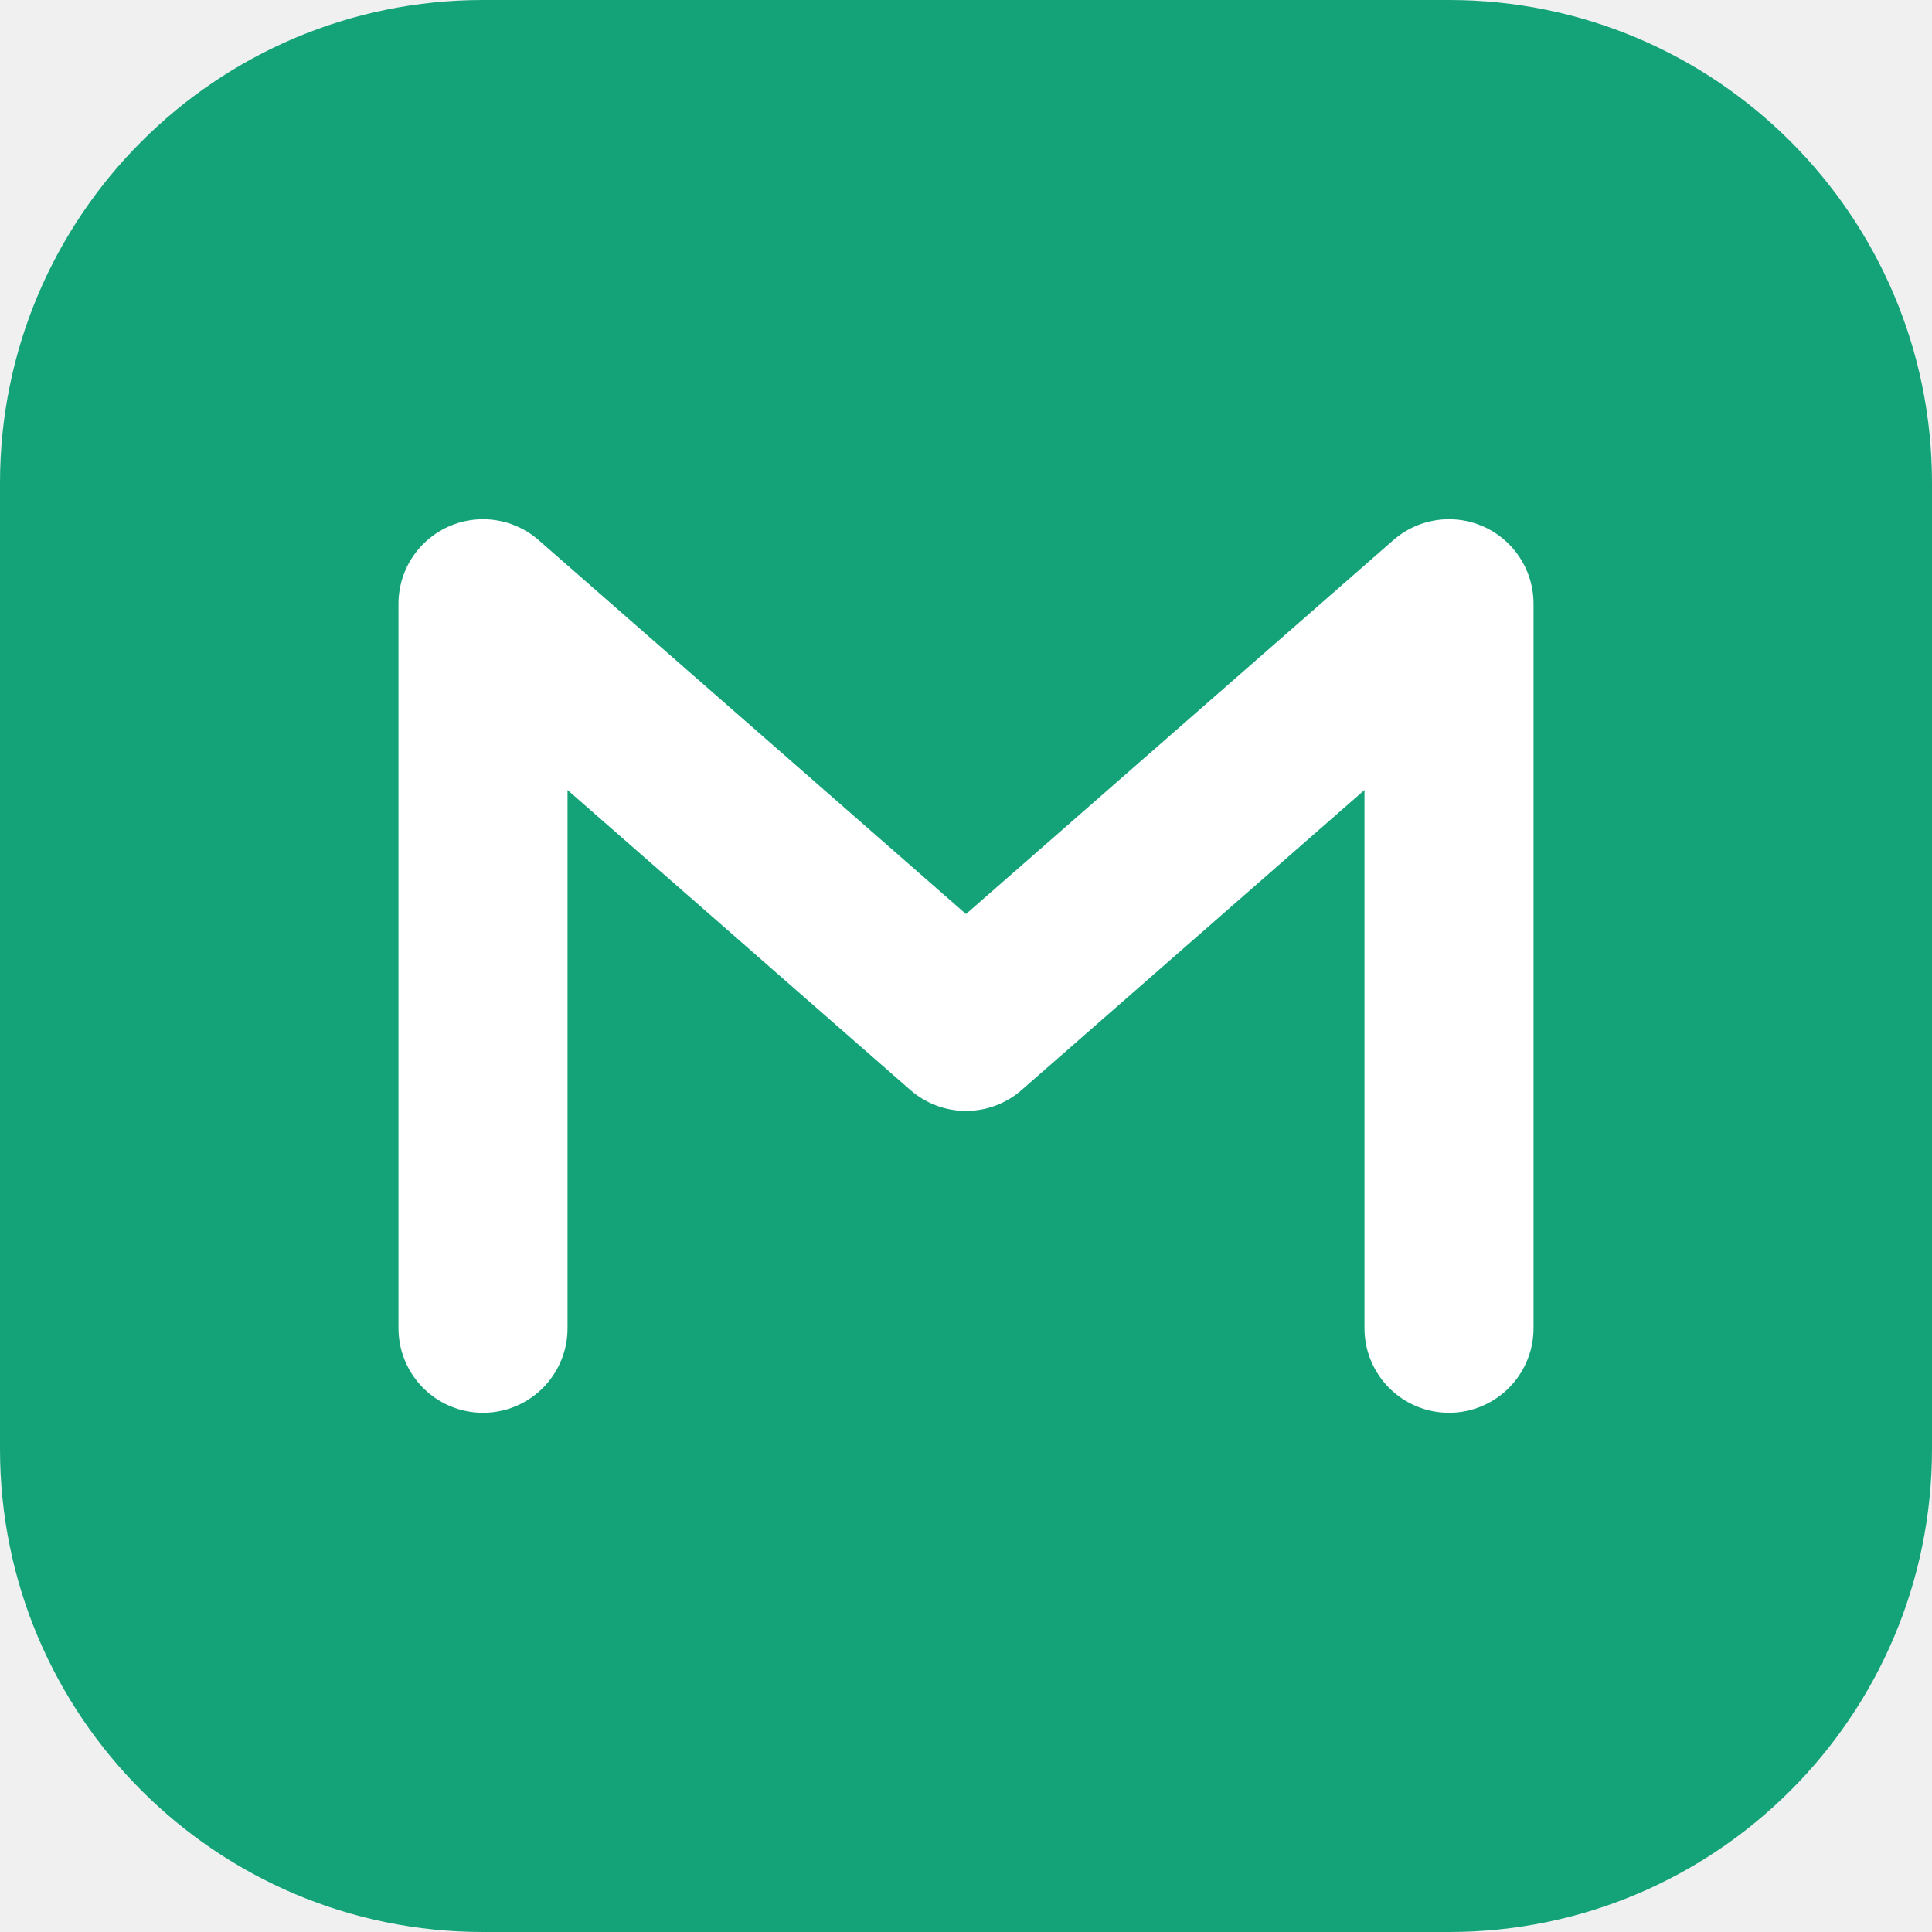
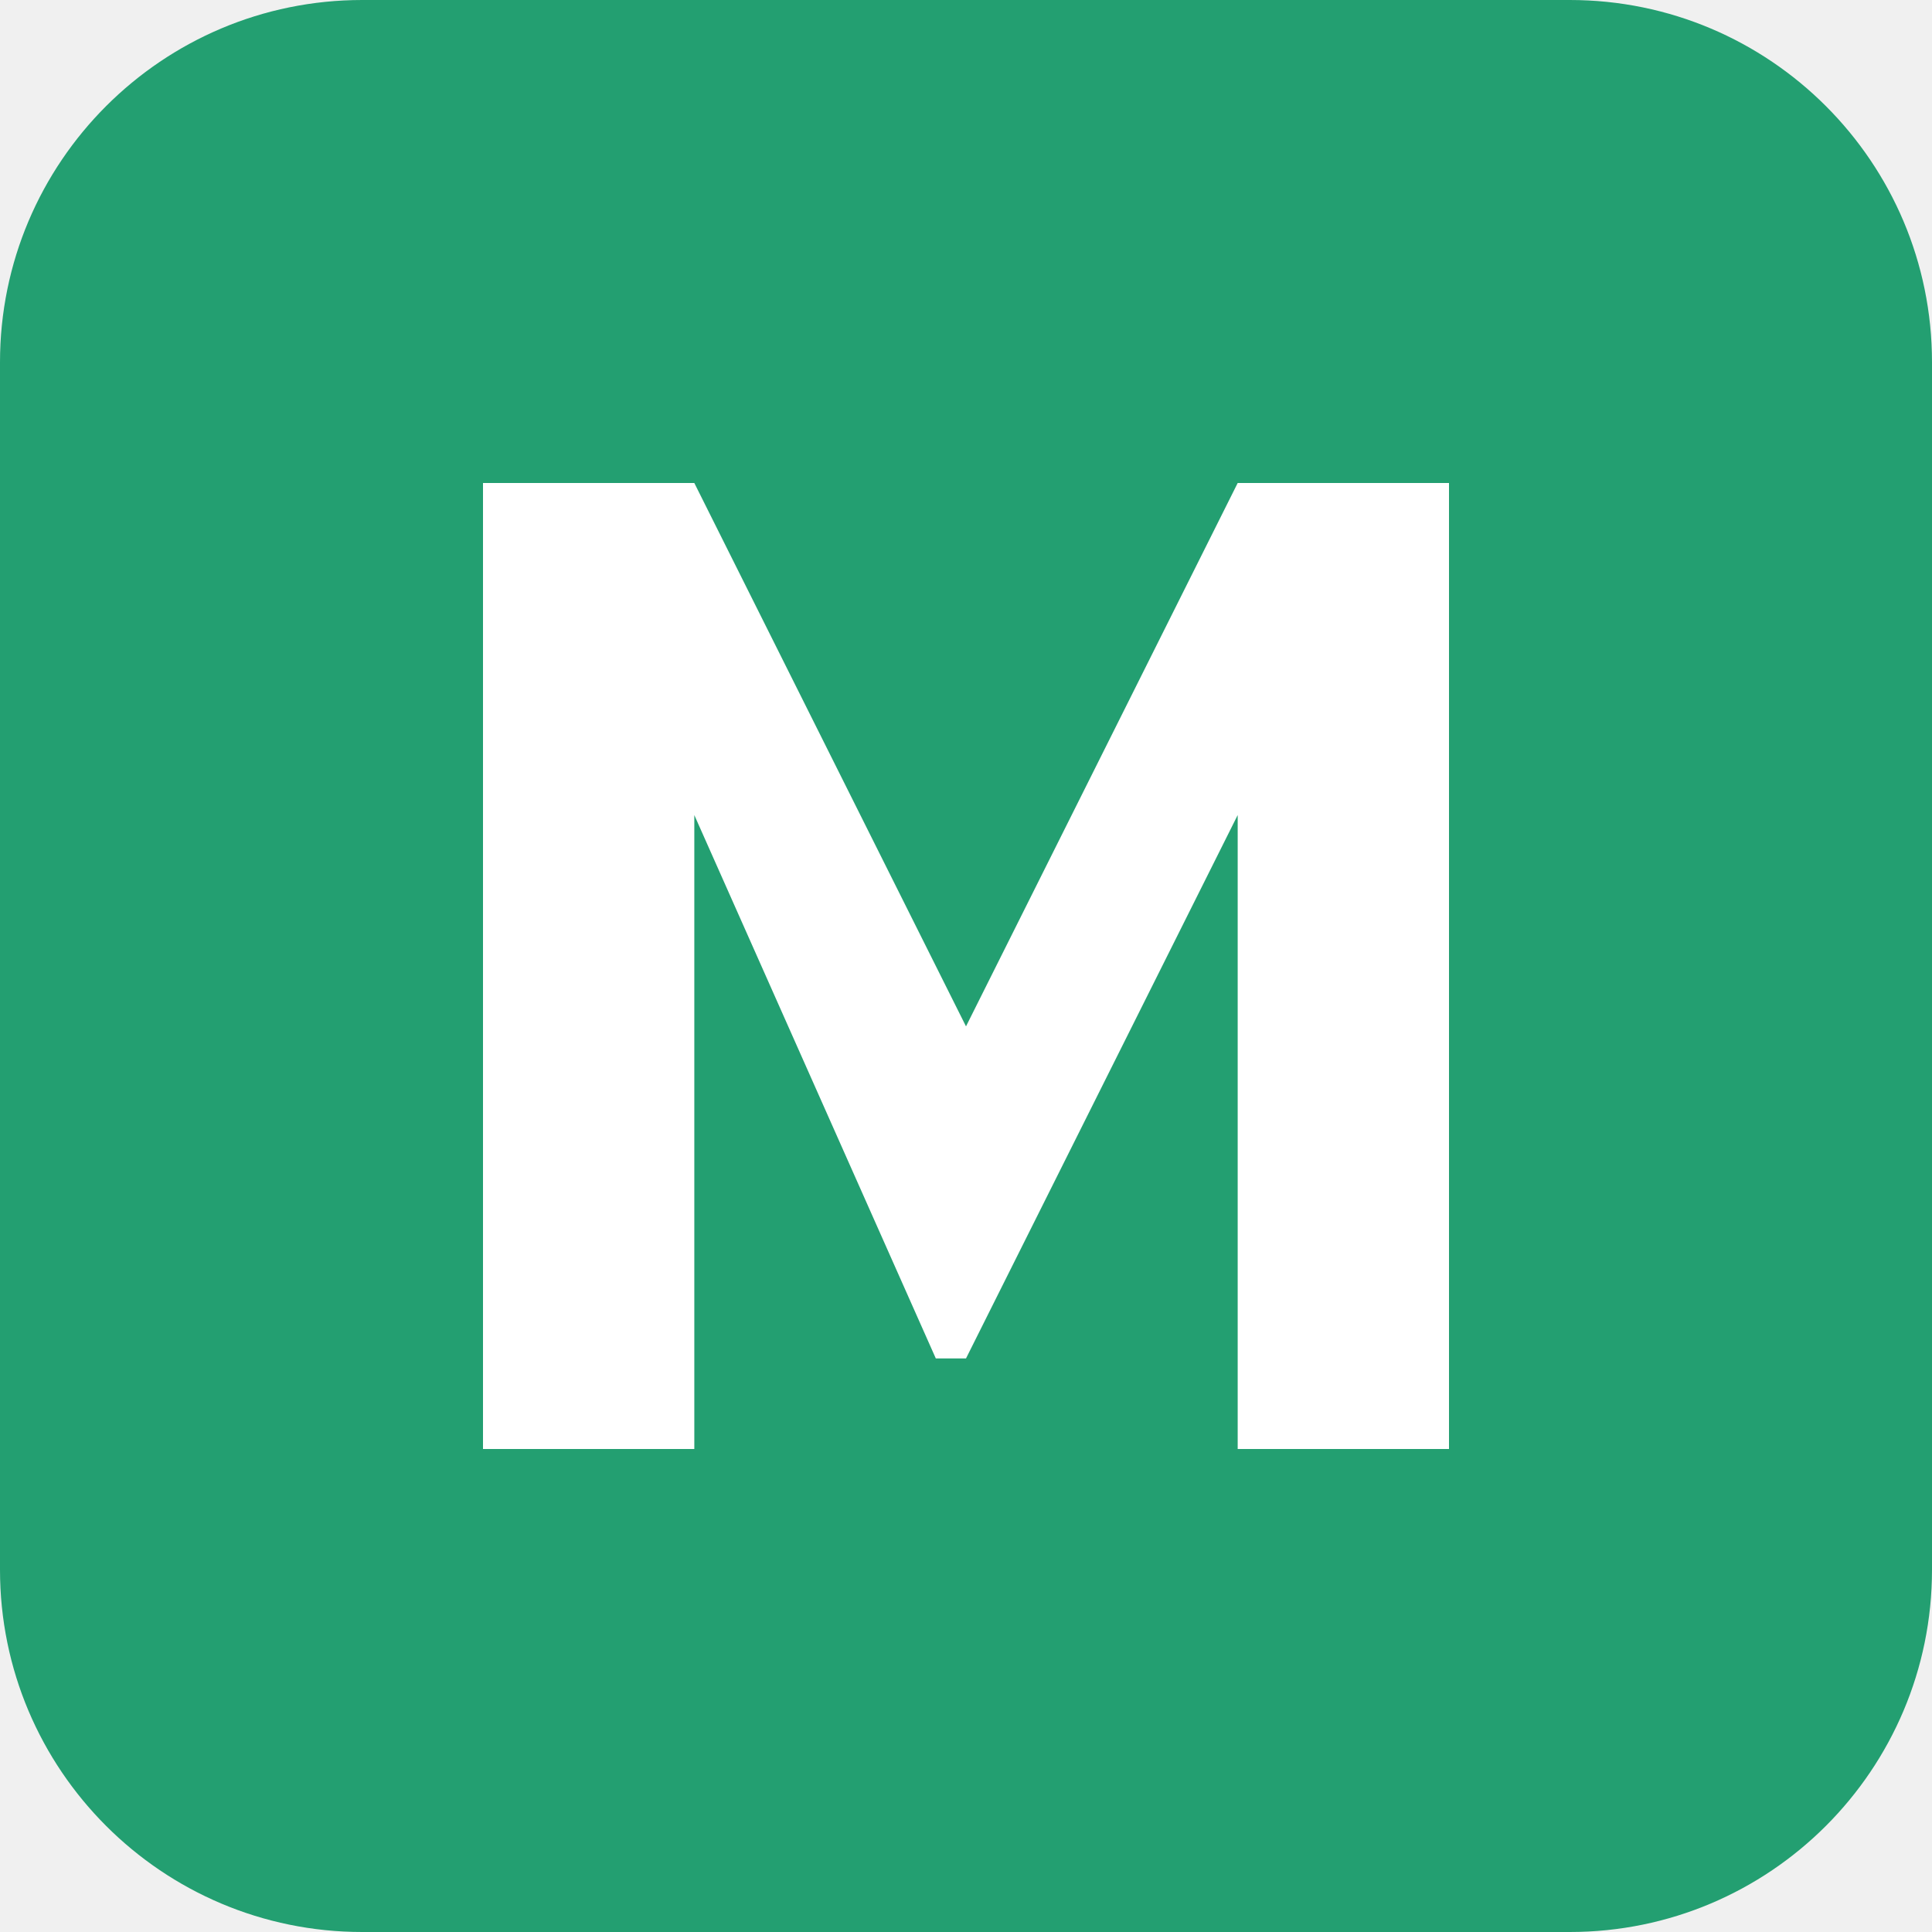
- <svg xmlns="http://www.w3.org/2000/svg" viewBox="0 0 32 32" fill="none">
-   <rect width="32" height="32" rx="8" fill="hsl(162, 78%, 36%)" />
-   <path d="M8 22V10L16 17L24 10V22" stroke="white" stroke-width="2.8" stroke-linecap="round" stroke-linejoin="round" />
+ <svg xmlns="http://www.w3.org/2000/svg" viewBox="0 0 32 32">
+   <rect width="32" height="32" rx="6" fill="hsl(158 64% 38%)" />
+   <path d="M8 24V8h3.5l4.5 9 4.5-9H24v16h-3.5V13.5L16 22.5h-0.5L11.5 13.5V24H8z" fill="hsl(0 0% 100%)" />
</svg>
